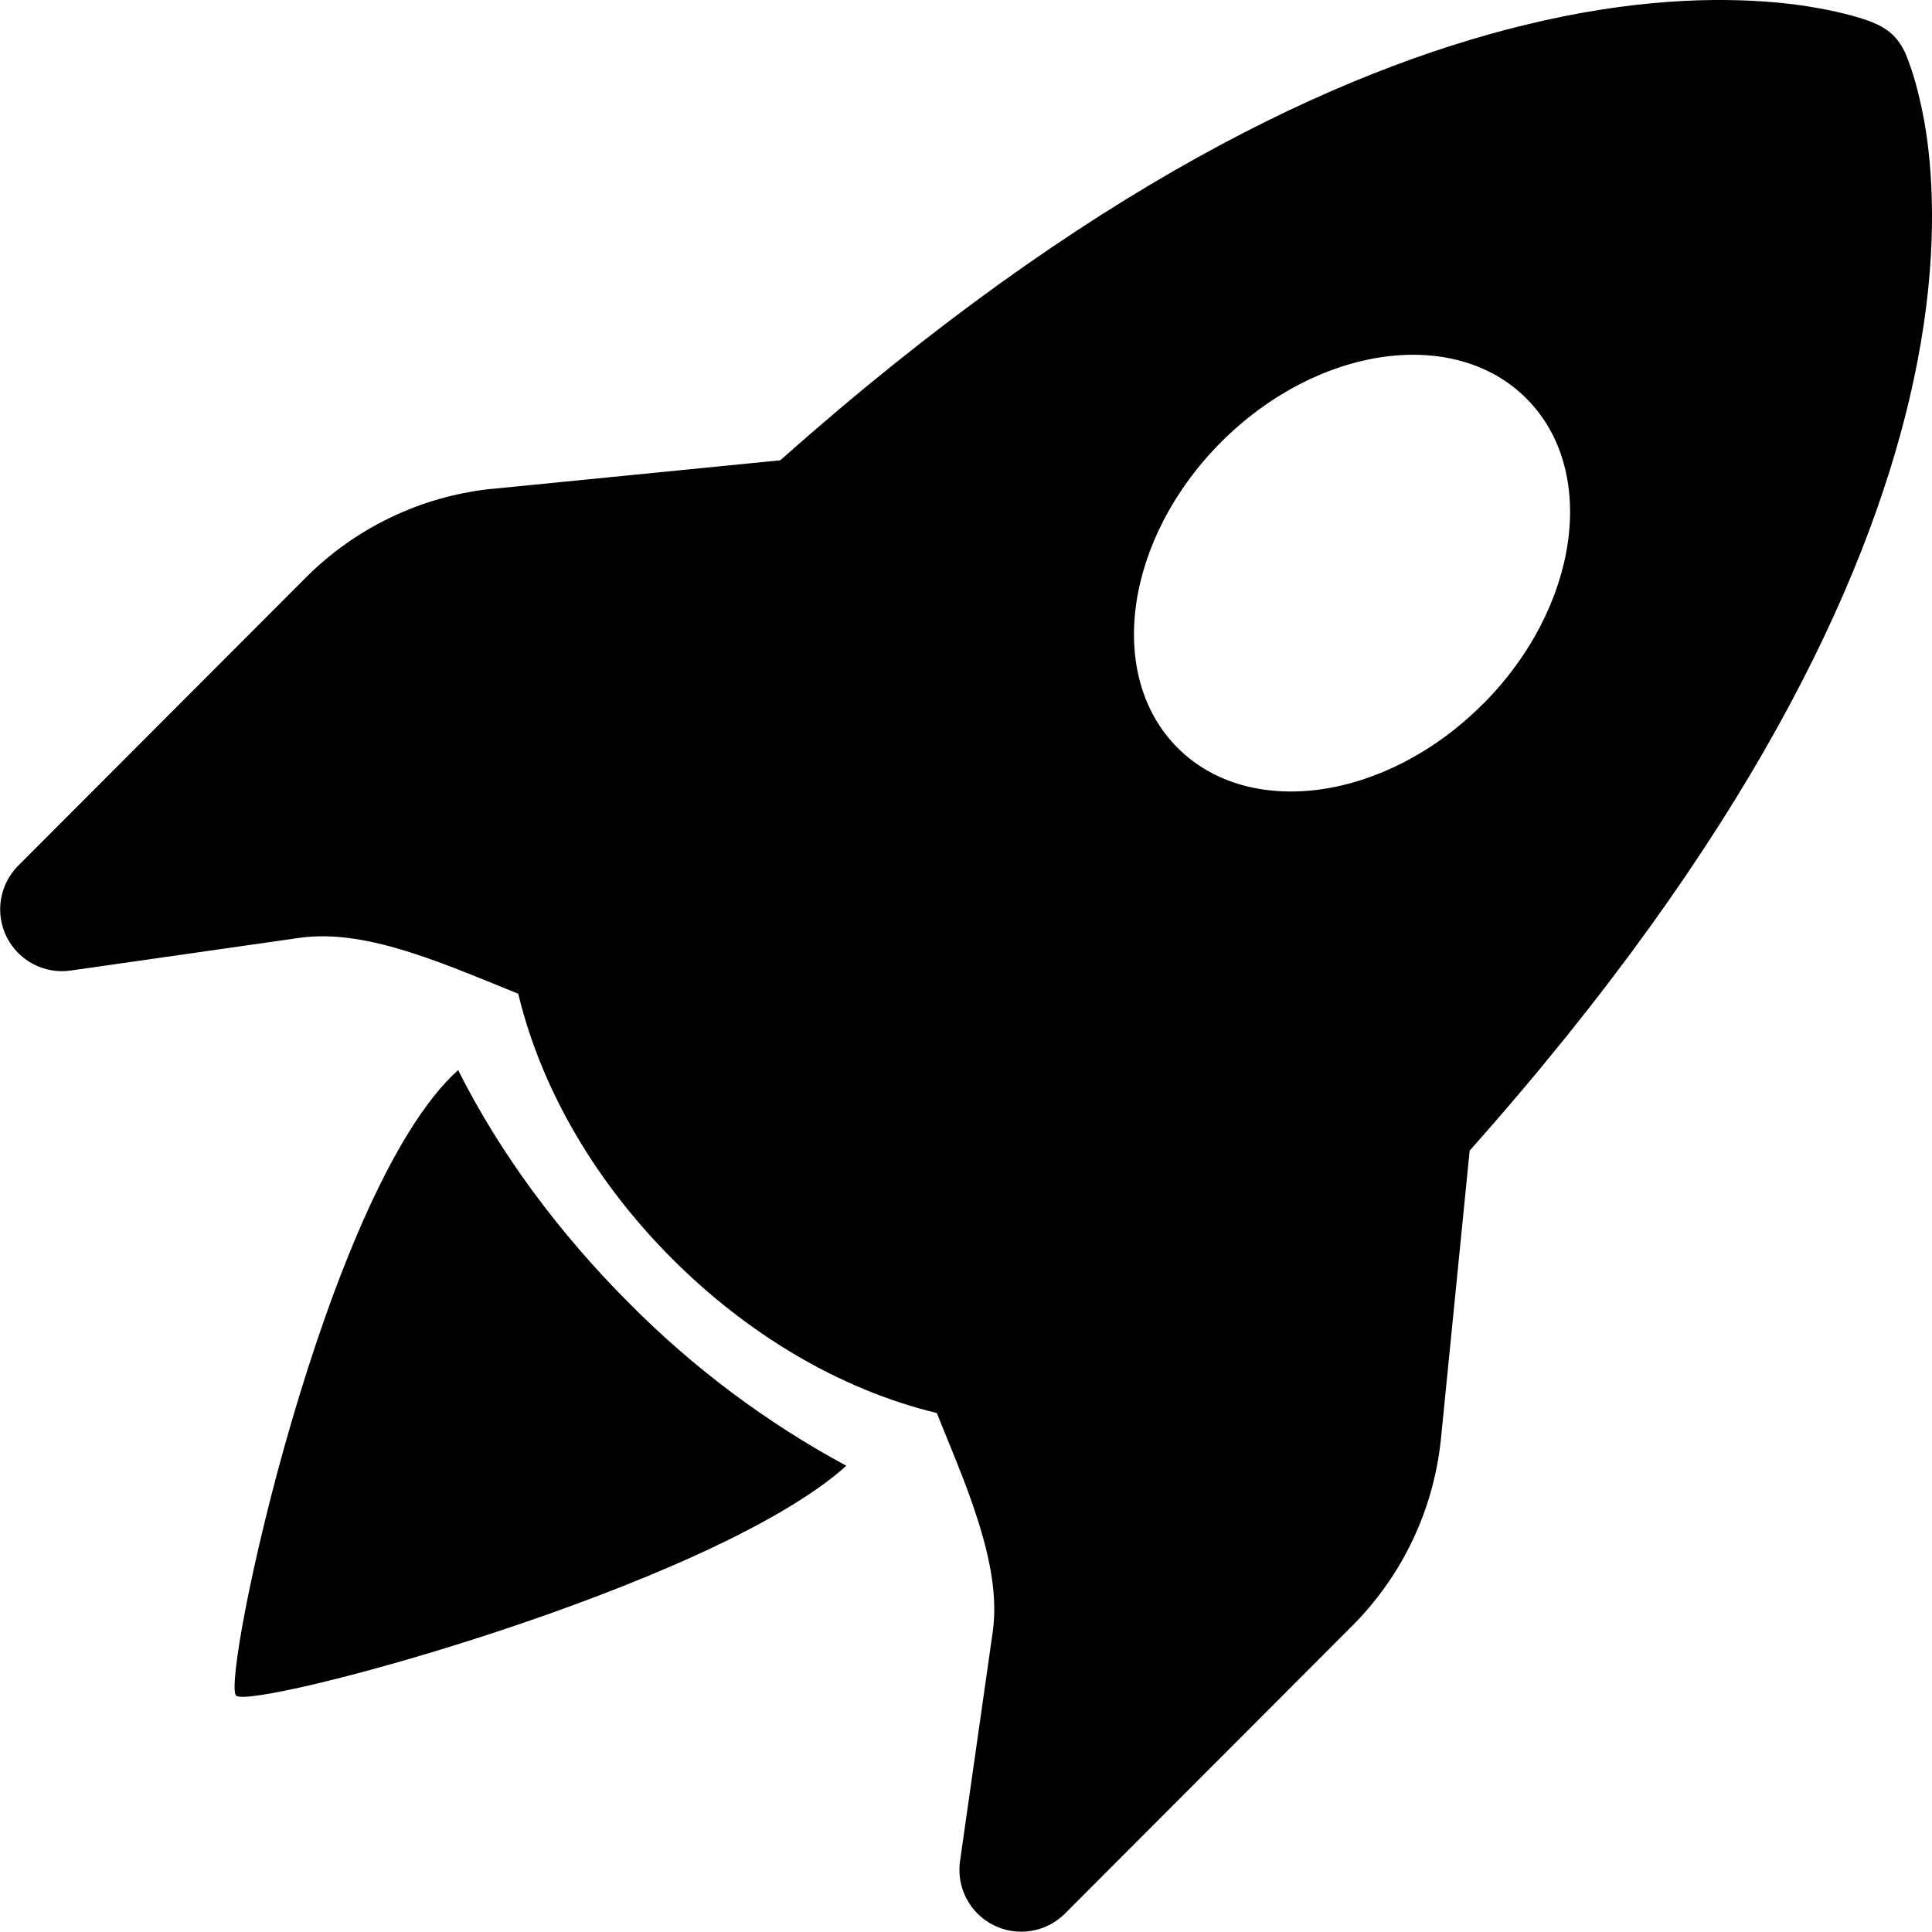
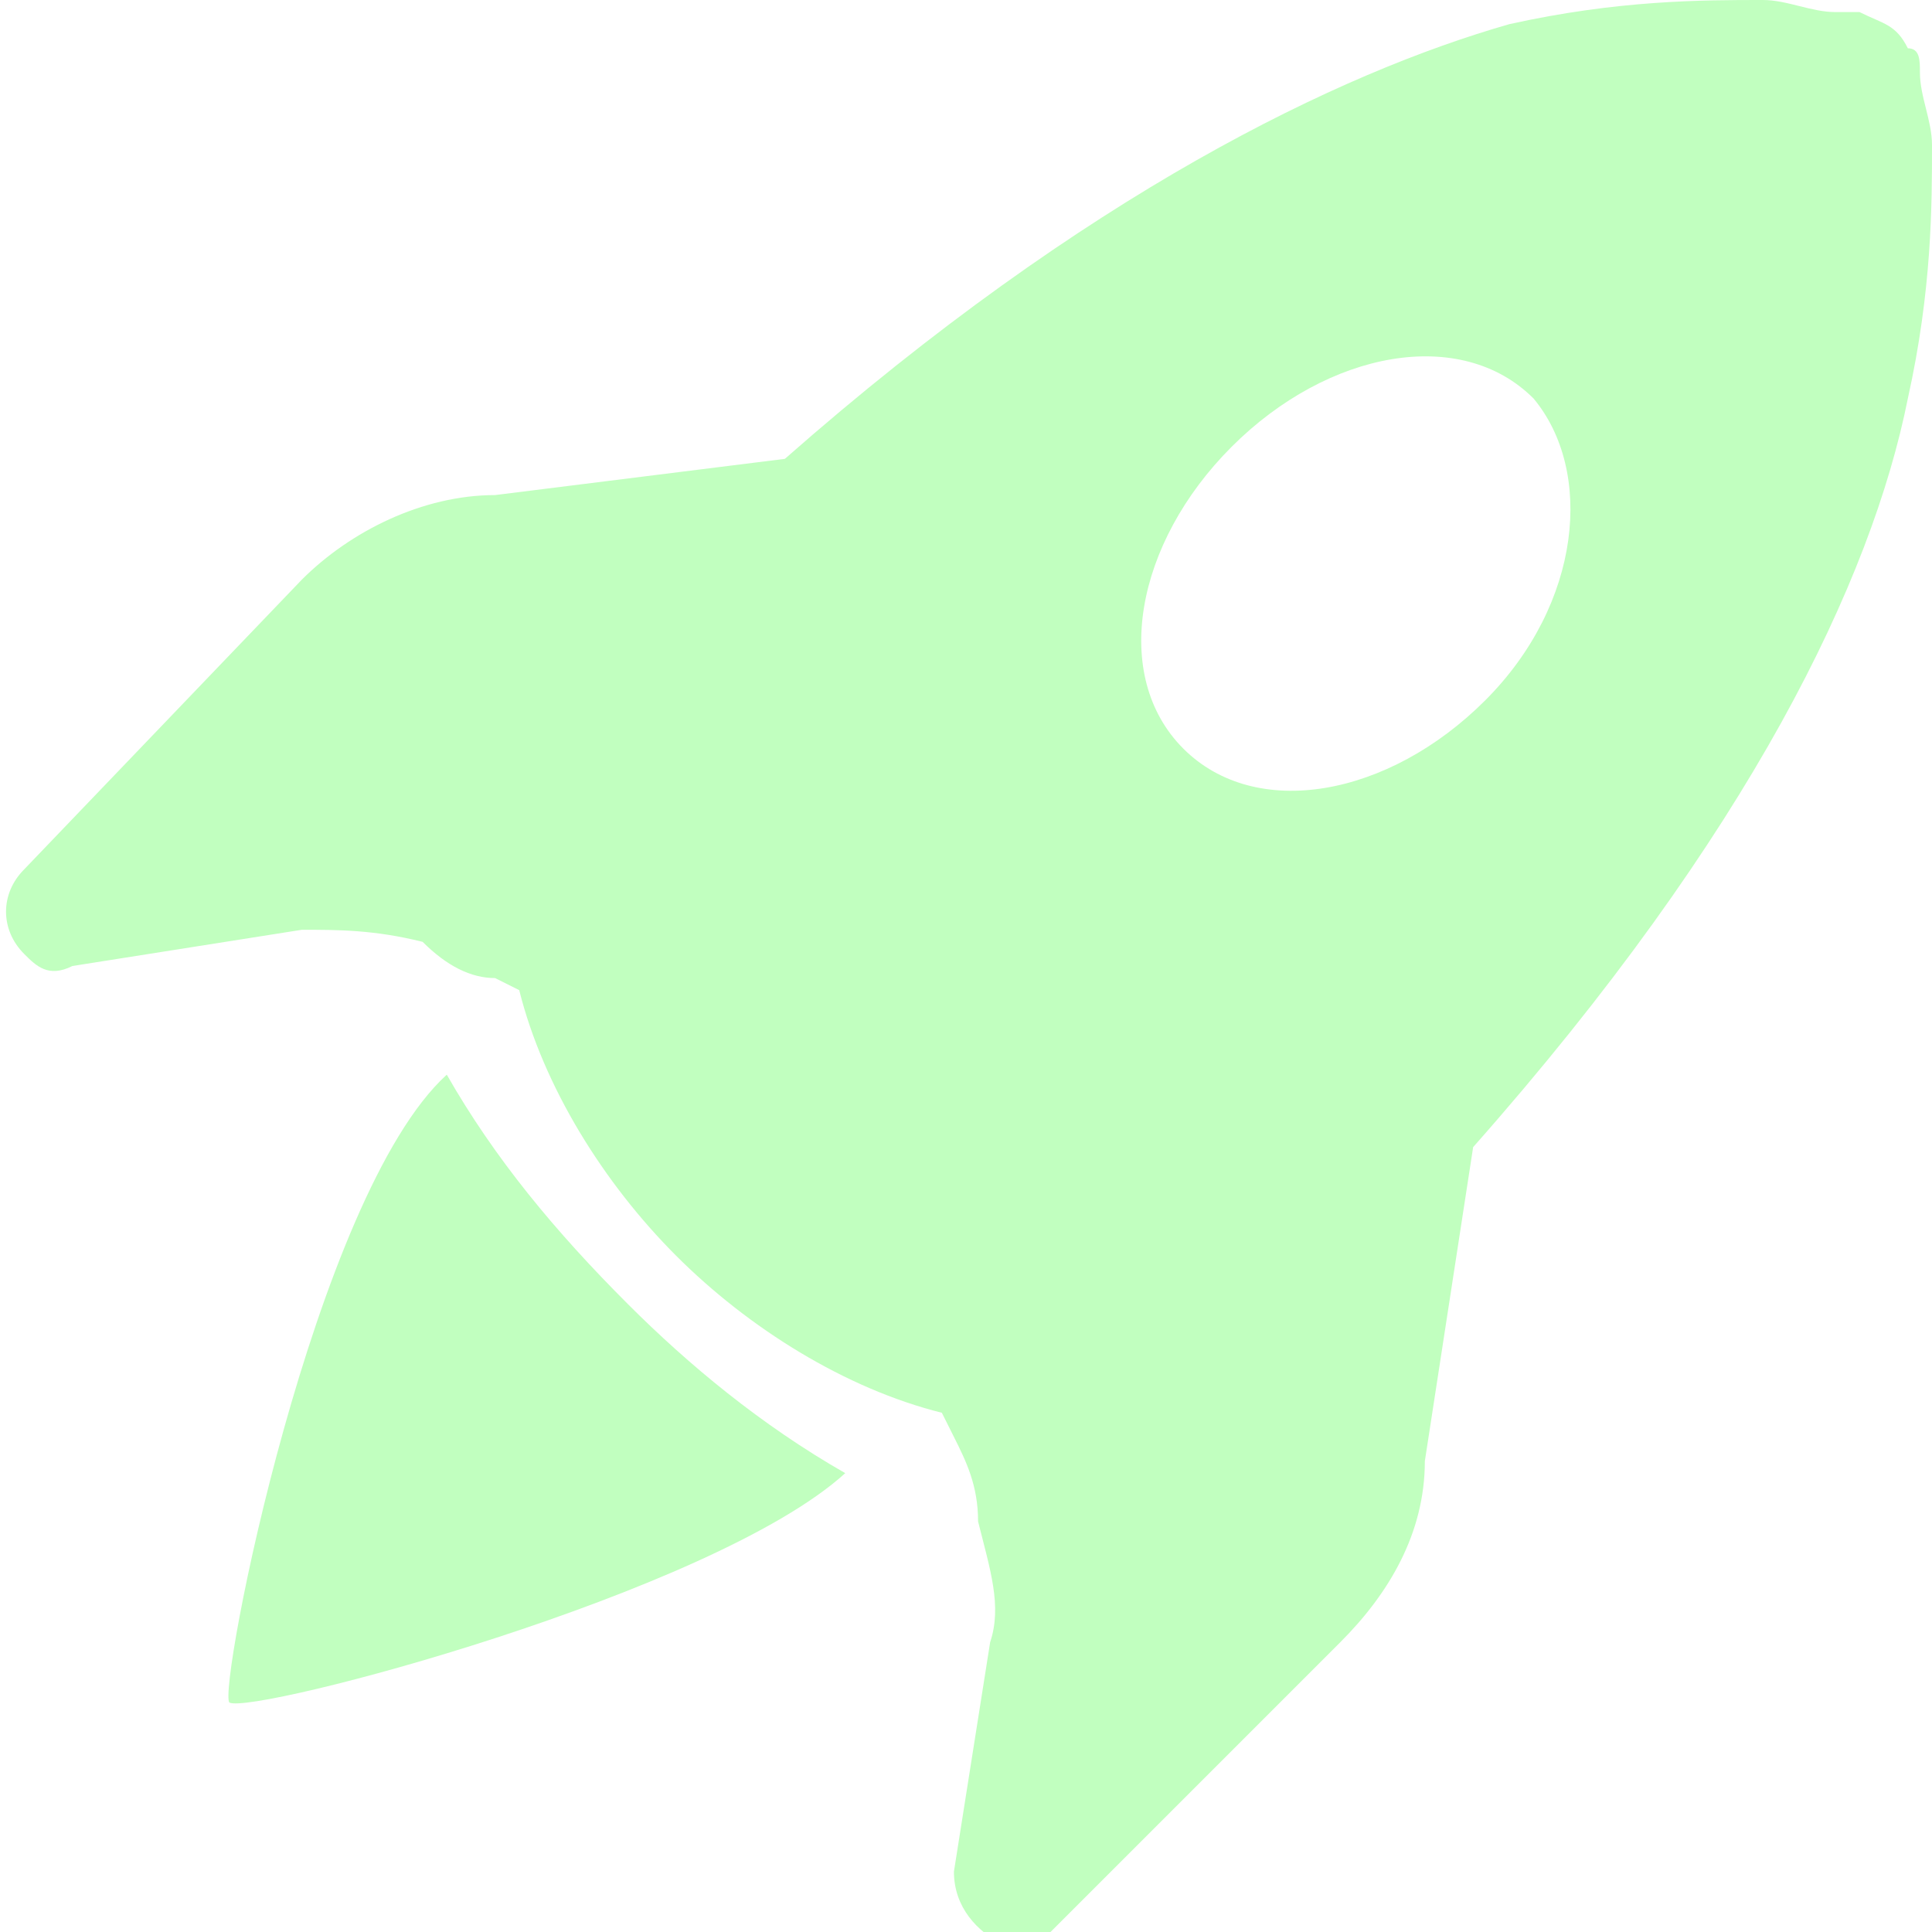
- <svg xmlns="http://www.w3.org/2000/svg" width="16" height="16" fill="currentColor" class="bi bi-rocket-takeoff-fill" viewBox="0 0 16 16">
-   <path d="M12.17 9.53c2.307-2.592 3.278-4.684 3.641-6.218.21-.887.214-1.58.16-2.065a3.578 3.578 0 0 0-.108-.563 2.22 2.22 0 0 0-.078-.23V.453c-.073-.164-.168-.234-.352-.295a2.35 2.35 0 0 0-.16-.045 3.797 3.797 0 0 0-.57-.093c-.49-.044-1.19-.03-2.08.188-1.536.374-3.618 1.343-6.161 3.604l-2.4.238h-.006a2.552 2.552 0 0 0-1.524.734L.15 7.17a.512.512 0 0 0 .433.868l1.896-.271c.28-.04.592.013.955.132.232.076.437.16.655.248l.203.083c.196.816.66 1.58 1.275 2.195.613.614 1.376 1.08 2.191 1.277l.082.202c.089.218.173.424.249.657.118.363.172.676.132.956l-.271 1.9a.512.512 0 0 0 .867.433l2.382-2.386c.41-.41.668-.949.732-1.526l.24-2.408Zm.11-3.699c-.797.8-1.93.961-2.528.362-.598-.6-.436-1.733.361-2.532.798-.799 1.93-.96 2.528-.361.599.599.437 1.732-.36 2.531Z" />
-   <path d="M5.205 10.787a7.632 7.632 0 0 0 1.804 1.352c-1.118 1.007-4.929 2.028-5.054 1.903-.126-.127.737-4.189 1.839-5.18.346.69.837 1.35 1.411 1.925Z" />
+ <svg xmlns="http://www.w3.org/2000/svg" version="1.1" id="Layer_1" x="0px" y="0px" viewBox="0 0 16 16" style="enable-background:new 0 0 16 16;" xml:space="preserve">
+   <style type="text/css">
+ 	.st0{fill:#C1FFBF;}
+ </style>
+   <path class="st0" d="M12.2,9.5c2.3-2.6,3.3-4.7,3.6-6.2C16,2.4,16,1.7,16,1.2c0-0.2-0.1-0.4-0.1-0.6c0-0.1,0-0.2-0.1-0.2v0  c-0.1-0.2-0.2-0.2-0.4-0.3c-0.1,0-0.1,0-0.2,0c-0.2,0-0.4-0.1-0.6-0.1c-0.5,0-1.2,0-2.1,0.2C11.1,0.6,9,1.6,6.5,3.8L4.1,4.1h0  C3.5,4.1,2.9,4.4,2.5,4.8L0.2,7.2C0,7.4,0,7.7,0.2,7.9C0.3,8,0.4,8.1,0.6,8l1.9-0.3c0.3,0,0.6,0,1,0.1C3.7,8,3.9,8.1,4.1,8.1  l0.2,0.1C4.5,9,5,9.8,5.6,10.4c0.6,0.6,1.4,1.1,2.2,1.3l0.1,0.2c0.1,0.2,0.2,0.4,0.2,0.7c0.1,0.4,0.2,0.7,0.1,1l-0.3,1.9  c0,0.3,0.2,0.5,0.4,0.6c0.2,0,0.3,0,0.4-0.1l2.4-2.4c0.4-0.4,0.7-0.9,0.7-1.5L12.2,9.5L12.2,9.5z M12.3,5.8c-0.8,0.8-1.9,1-2.5,0.4  c-0.6-0.6-0.4-1.7,0.4-2.5c0.8-0.8,1.9-1,2.5-0.4C13.2,3.9,13.1,5,12.3,5.8L12.3,5.8z" />
+   <path class="st0" d="M5.2,10.8c0.5,0.5,1.1,1,1.8,1.4c-1.1,1-4.9,2-5.1,1.9c-0.1-0.1,0.7-4.2,1.8-5.2C4.1,9.6,4.6,10.2,5.2,10.8z" />
</svg>
